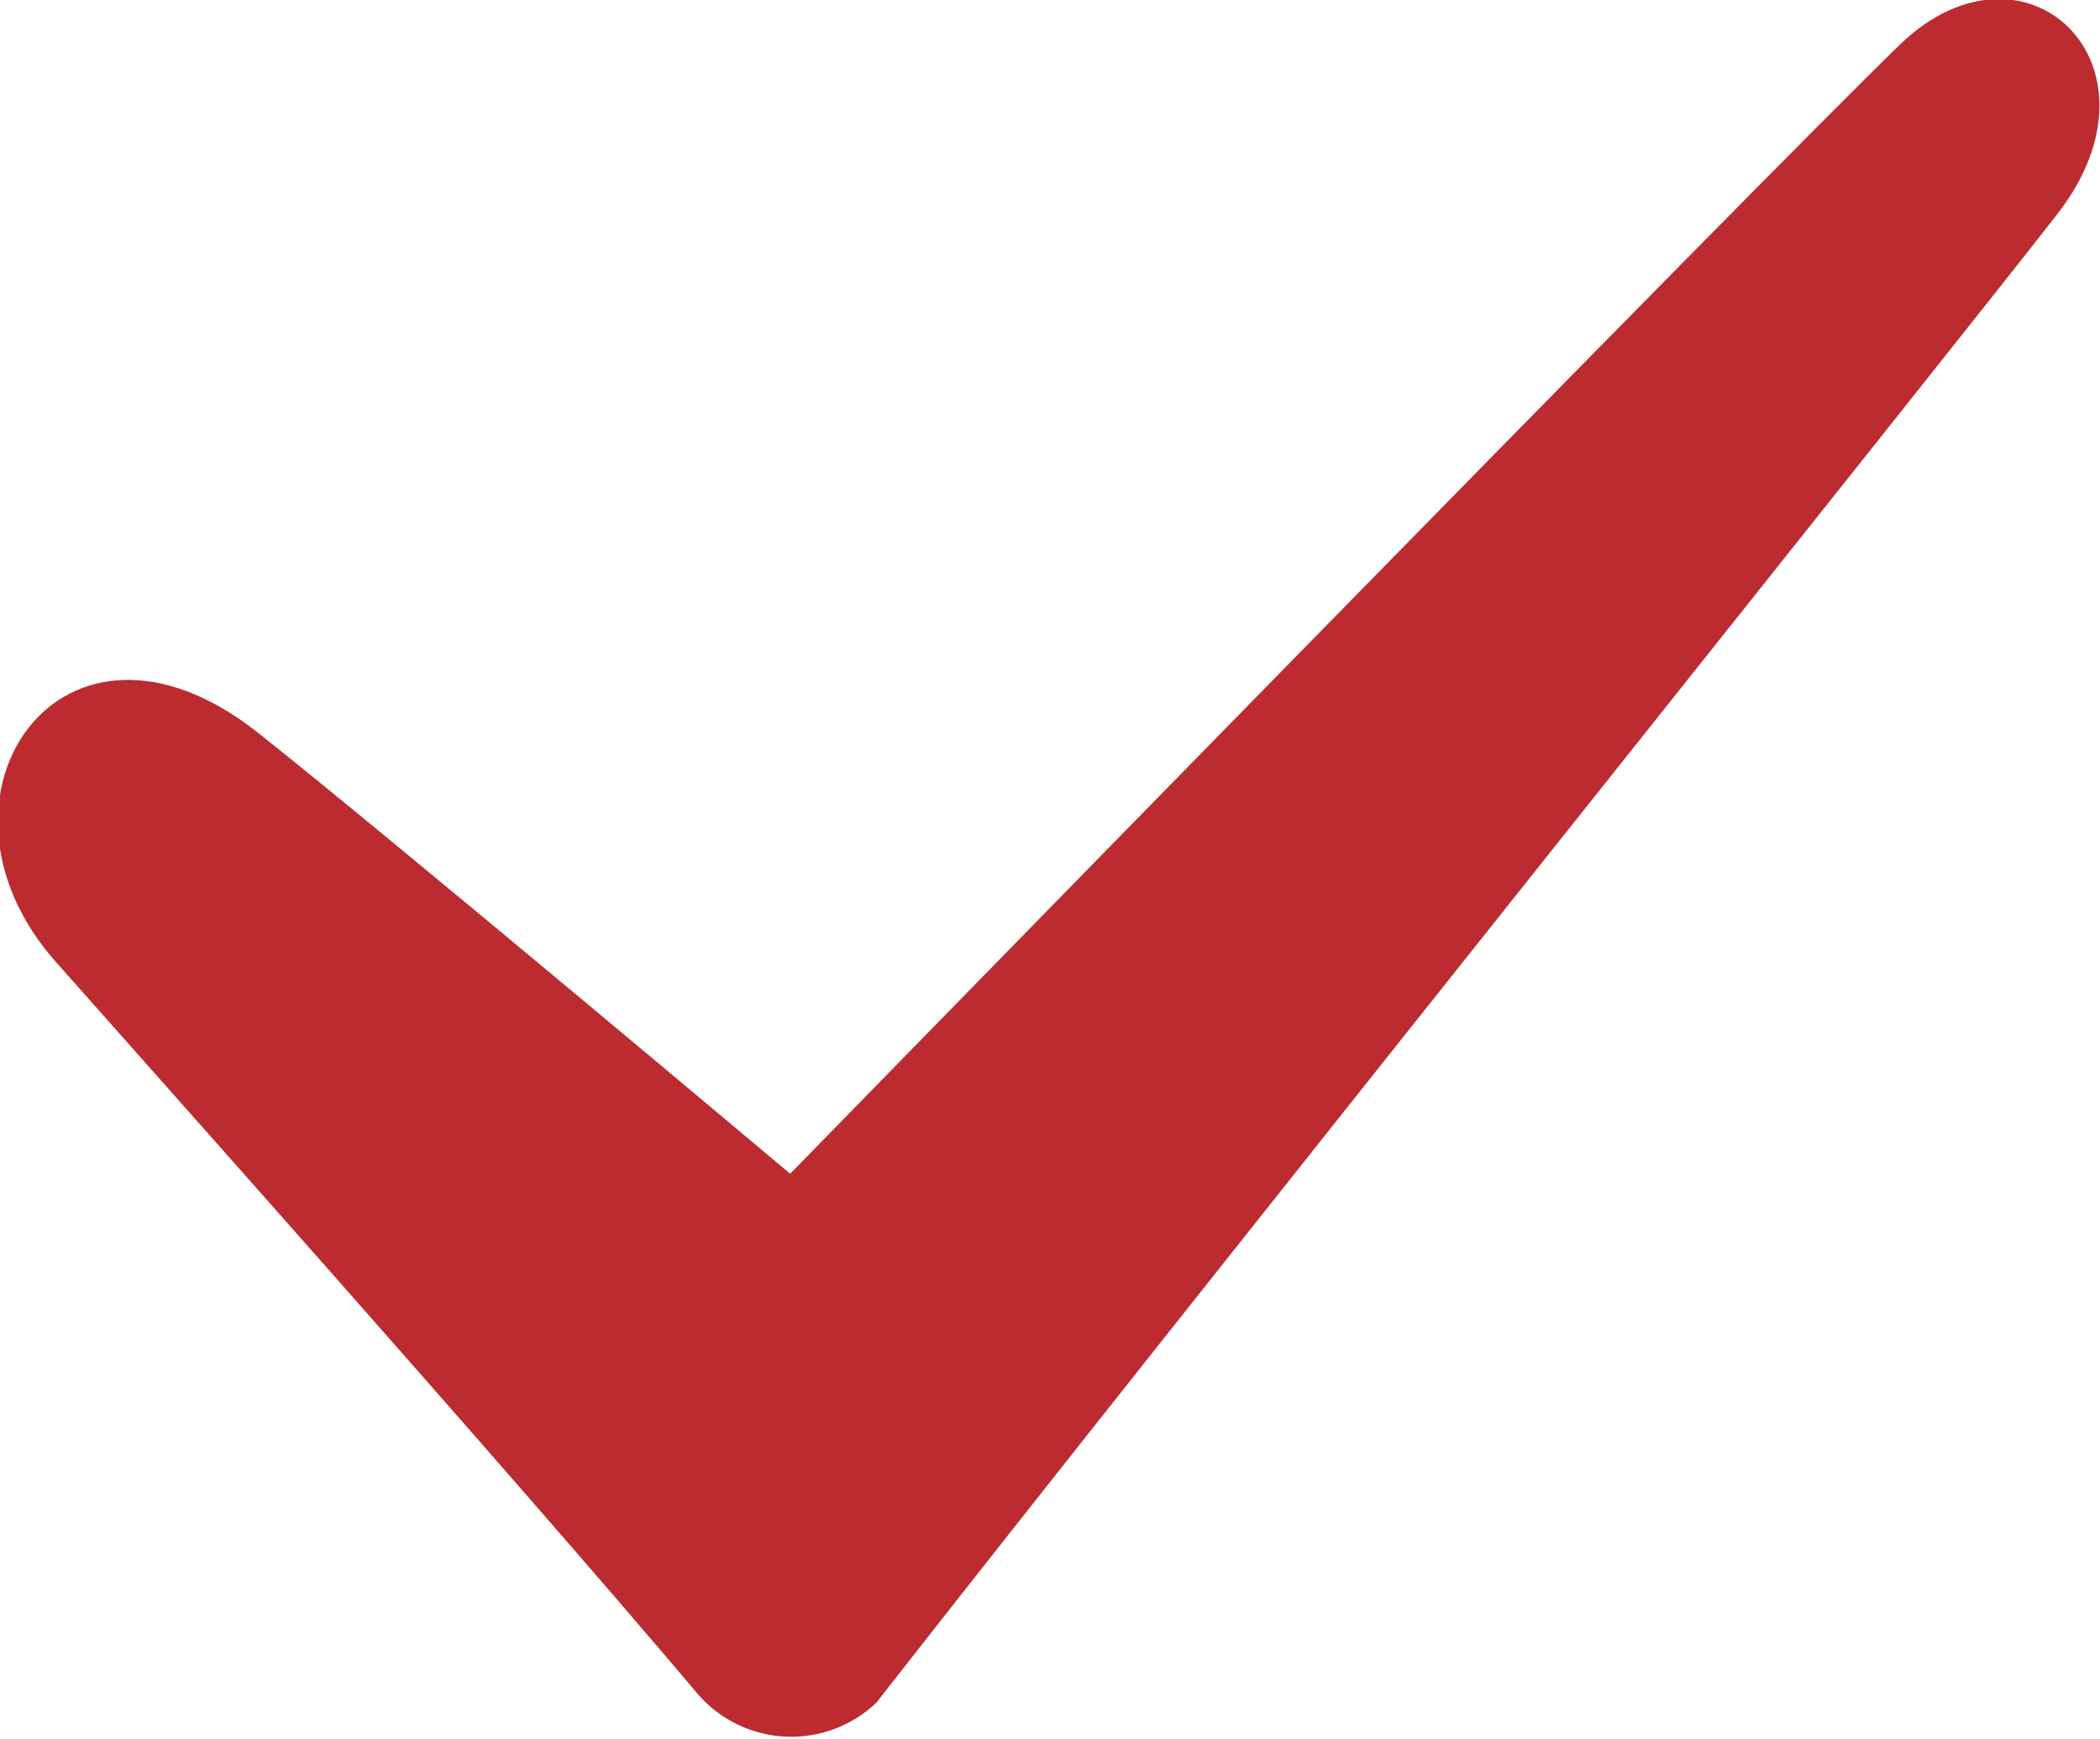
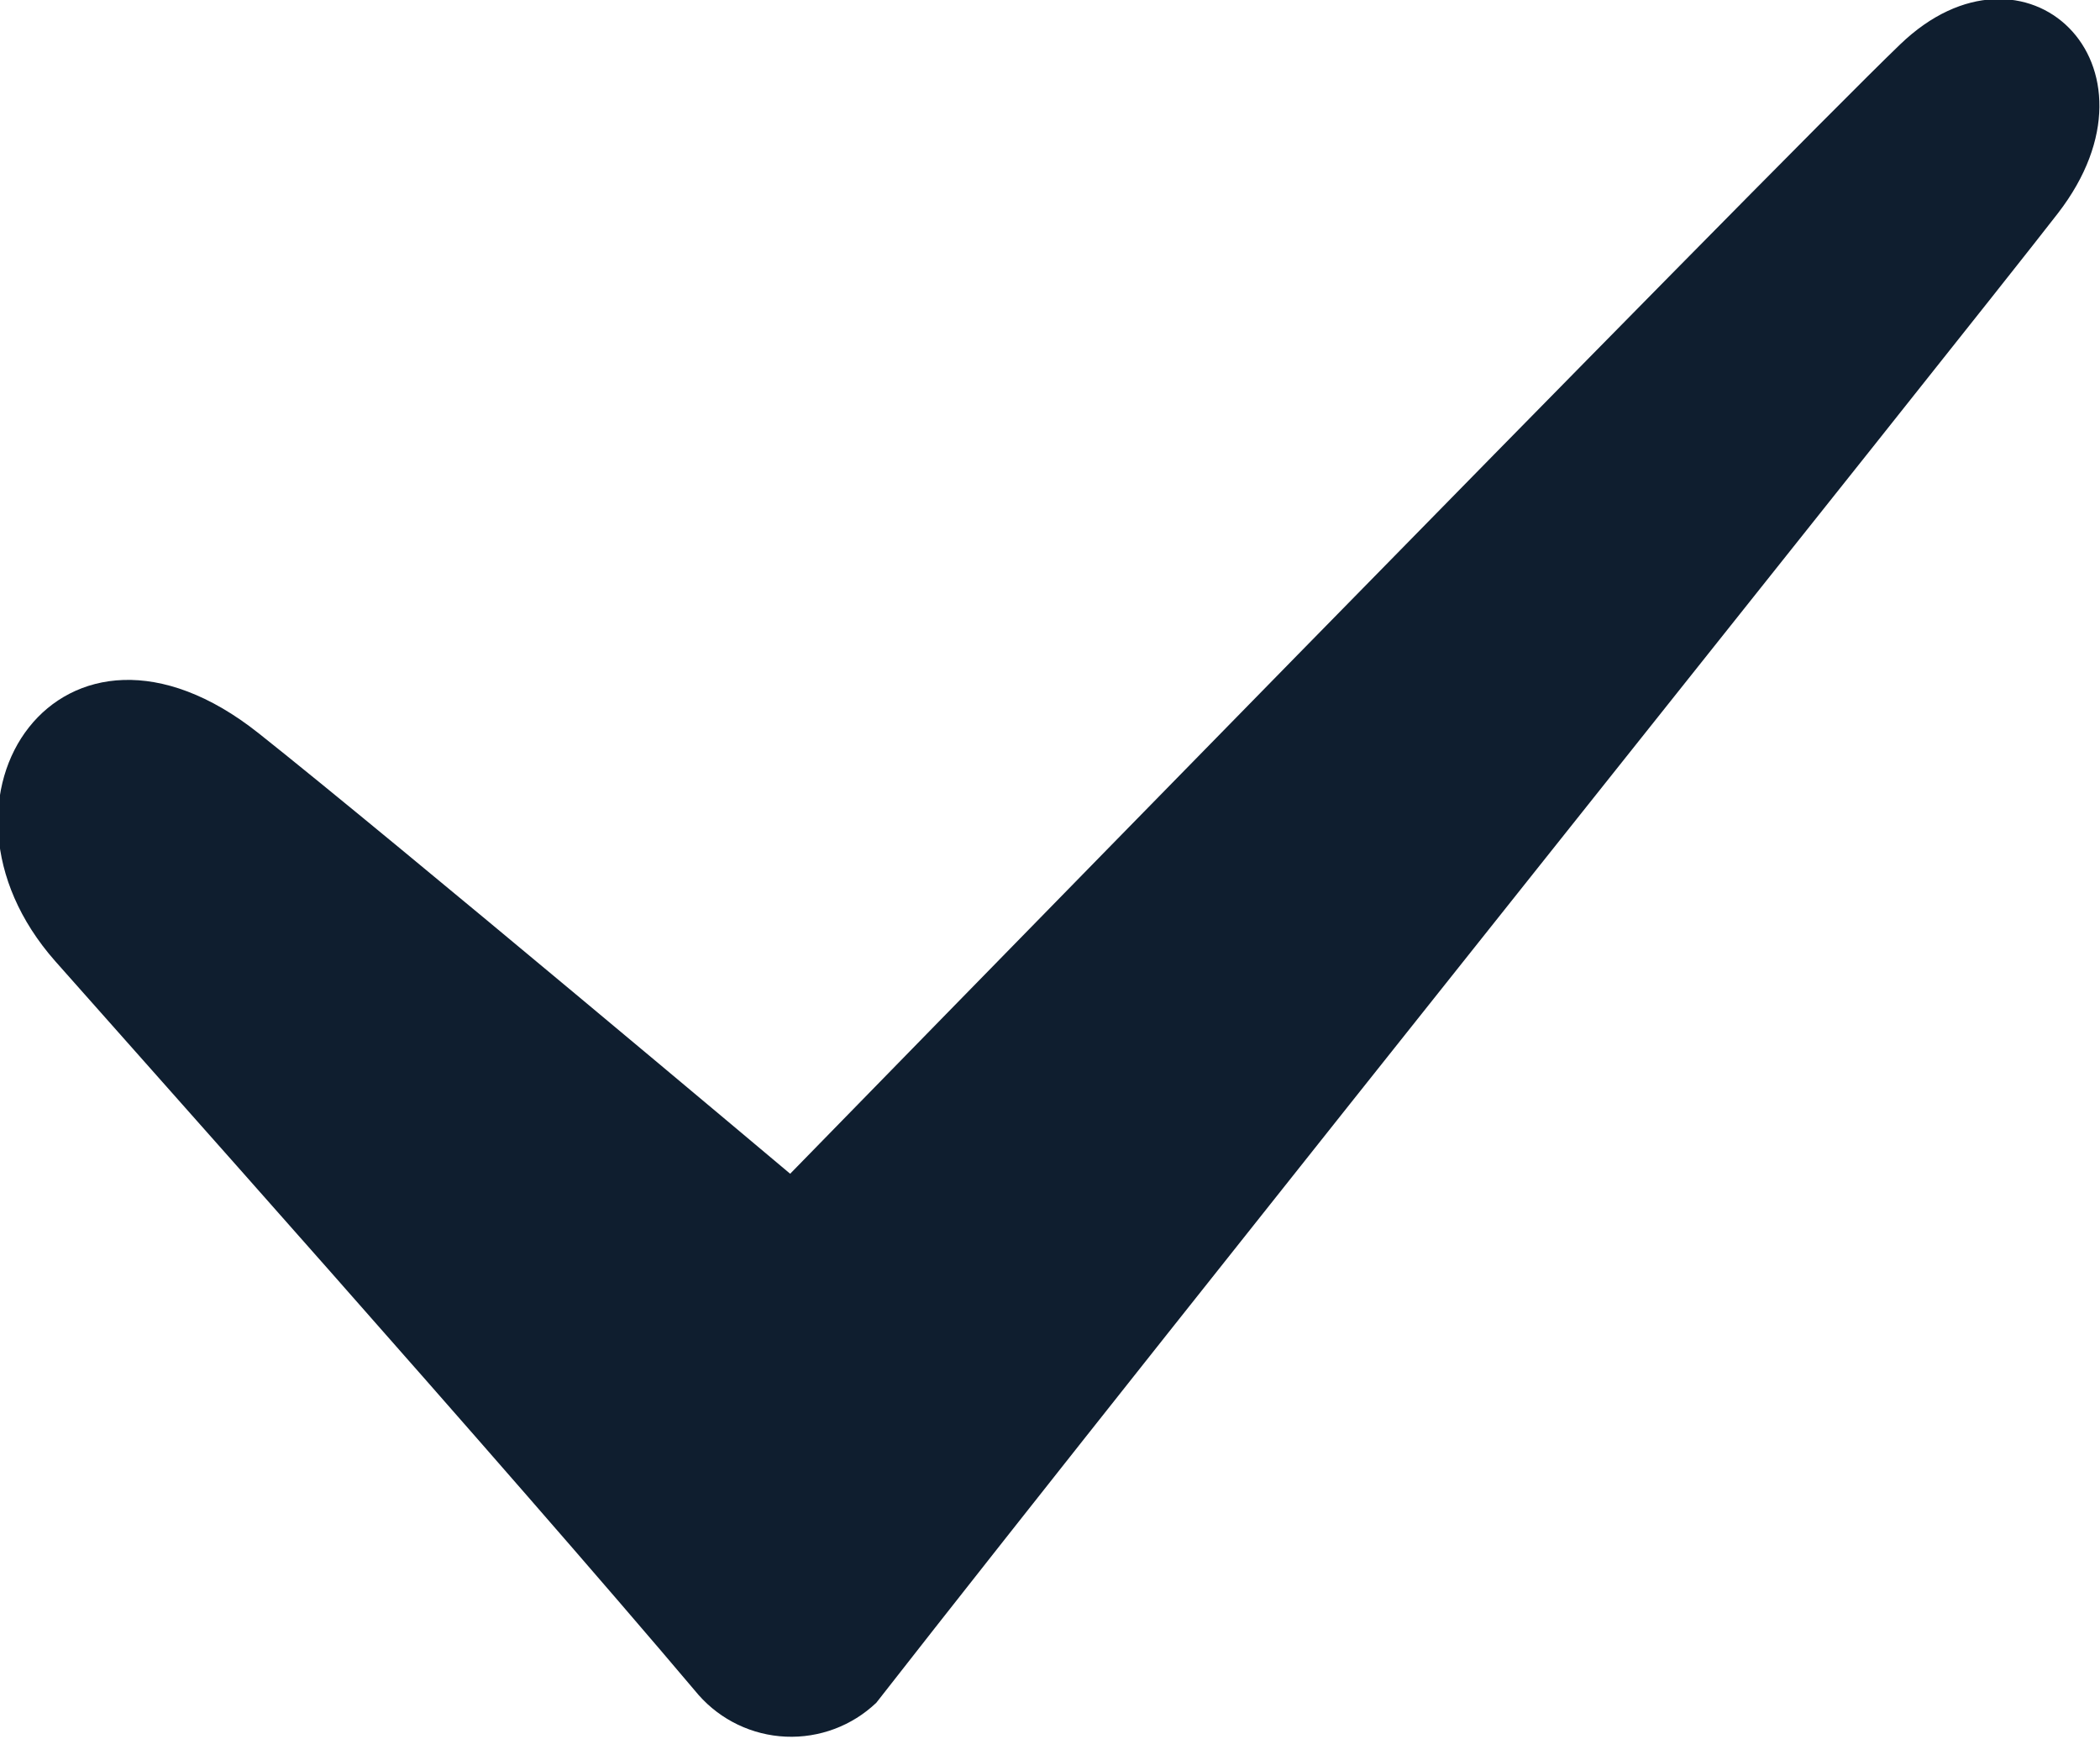
<svg xmlns="http://www.w3.org/2000/svg" width="16.156" height="13.375" viewBox="0 0 16.156 13.375">
  <defs>
    <style>
      .cls-1 {
-         fill: #bc2b30;
+         fill: #0f1e2f;
        fill-rule: evenodd;
      }
    </style>
  </defs>
  <path id="Check_mark" data-name="Check mark" class="cls-1" d="M792.3,717.3c-1.112-1.26.052-2.954,1.564-1.754,1.059,0.84,4.09,3.389,4.09,3.389s7.581-7.766,8.54-8.688,2.1,0.152,1.213,1.3c-0.724.935-6.916,8.673-9.09,11.457a0.95,0.95,0,0,1-1.368-.06C795.777,721.2,792.807,717.875,792.3,717.3Z" transform="translate(-791.875 -709.906)" />
</svg>
